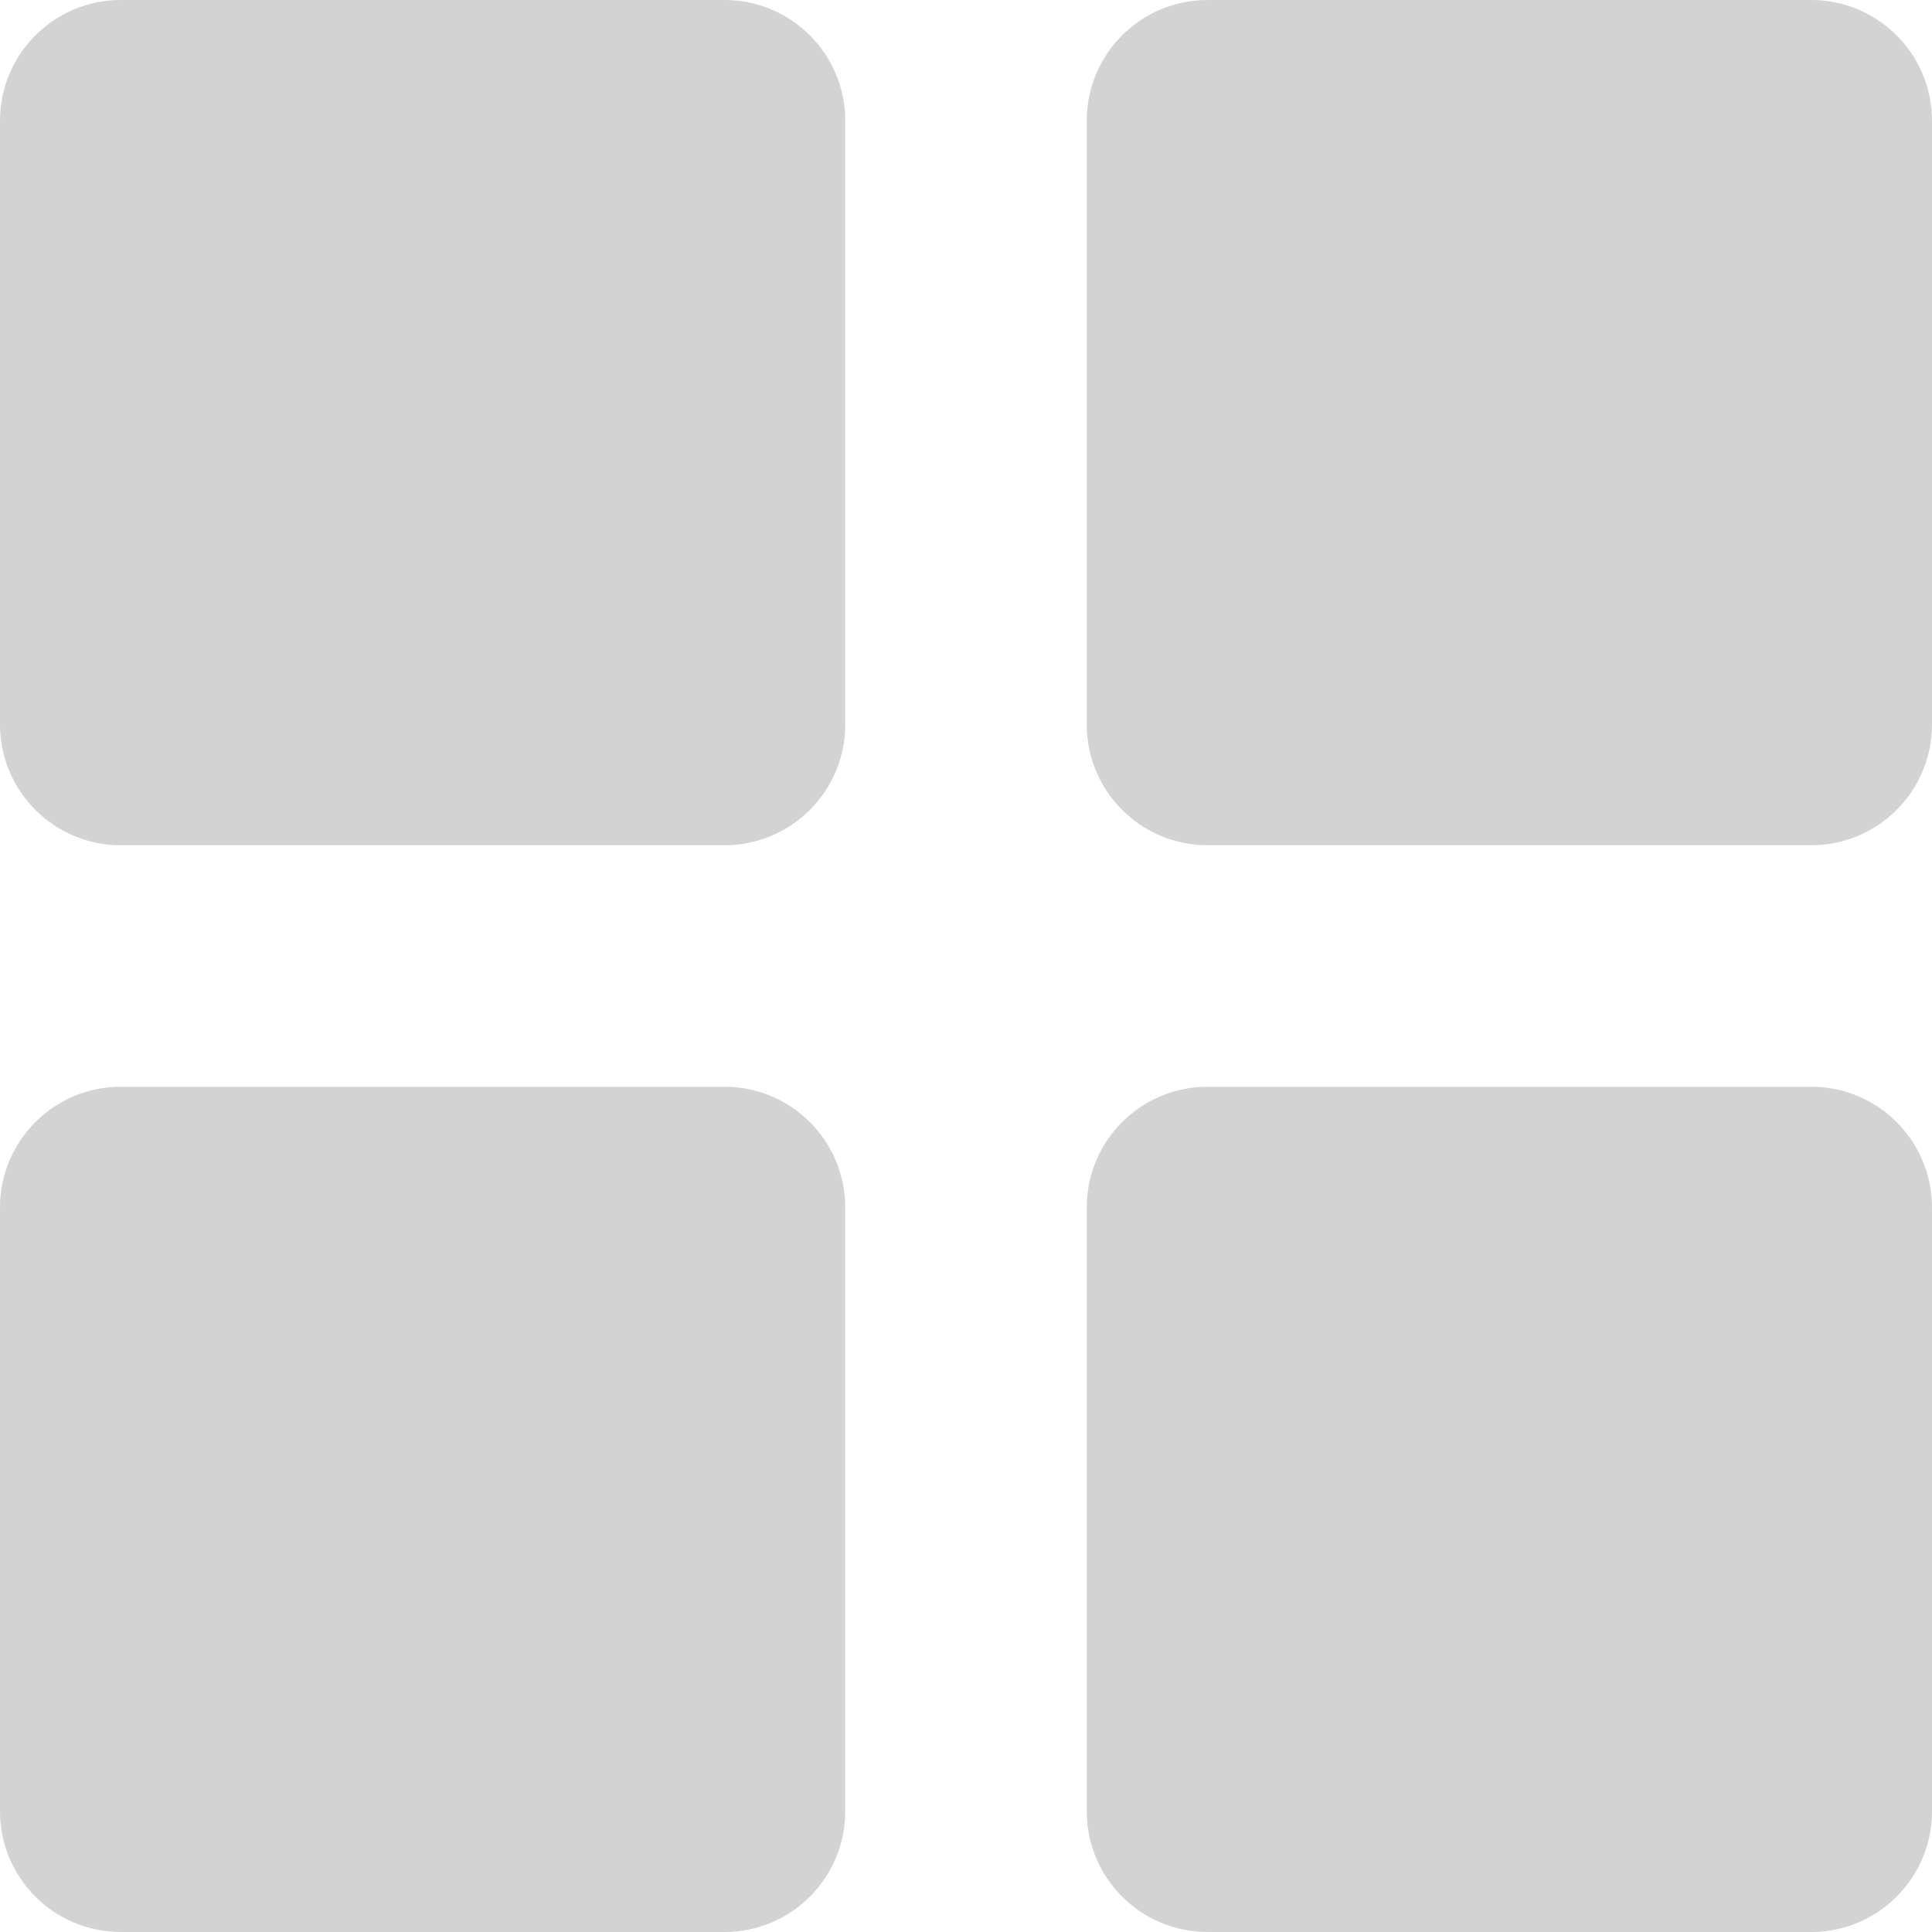
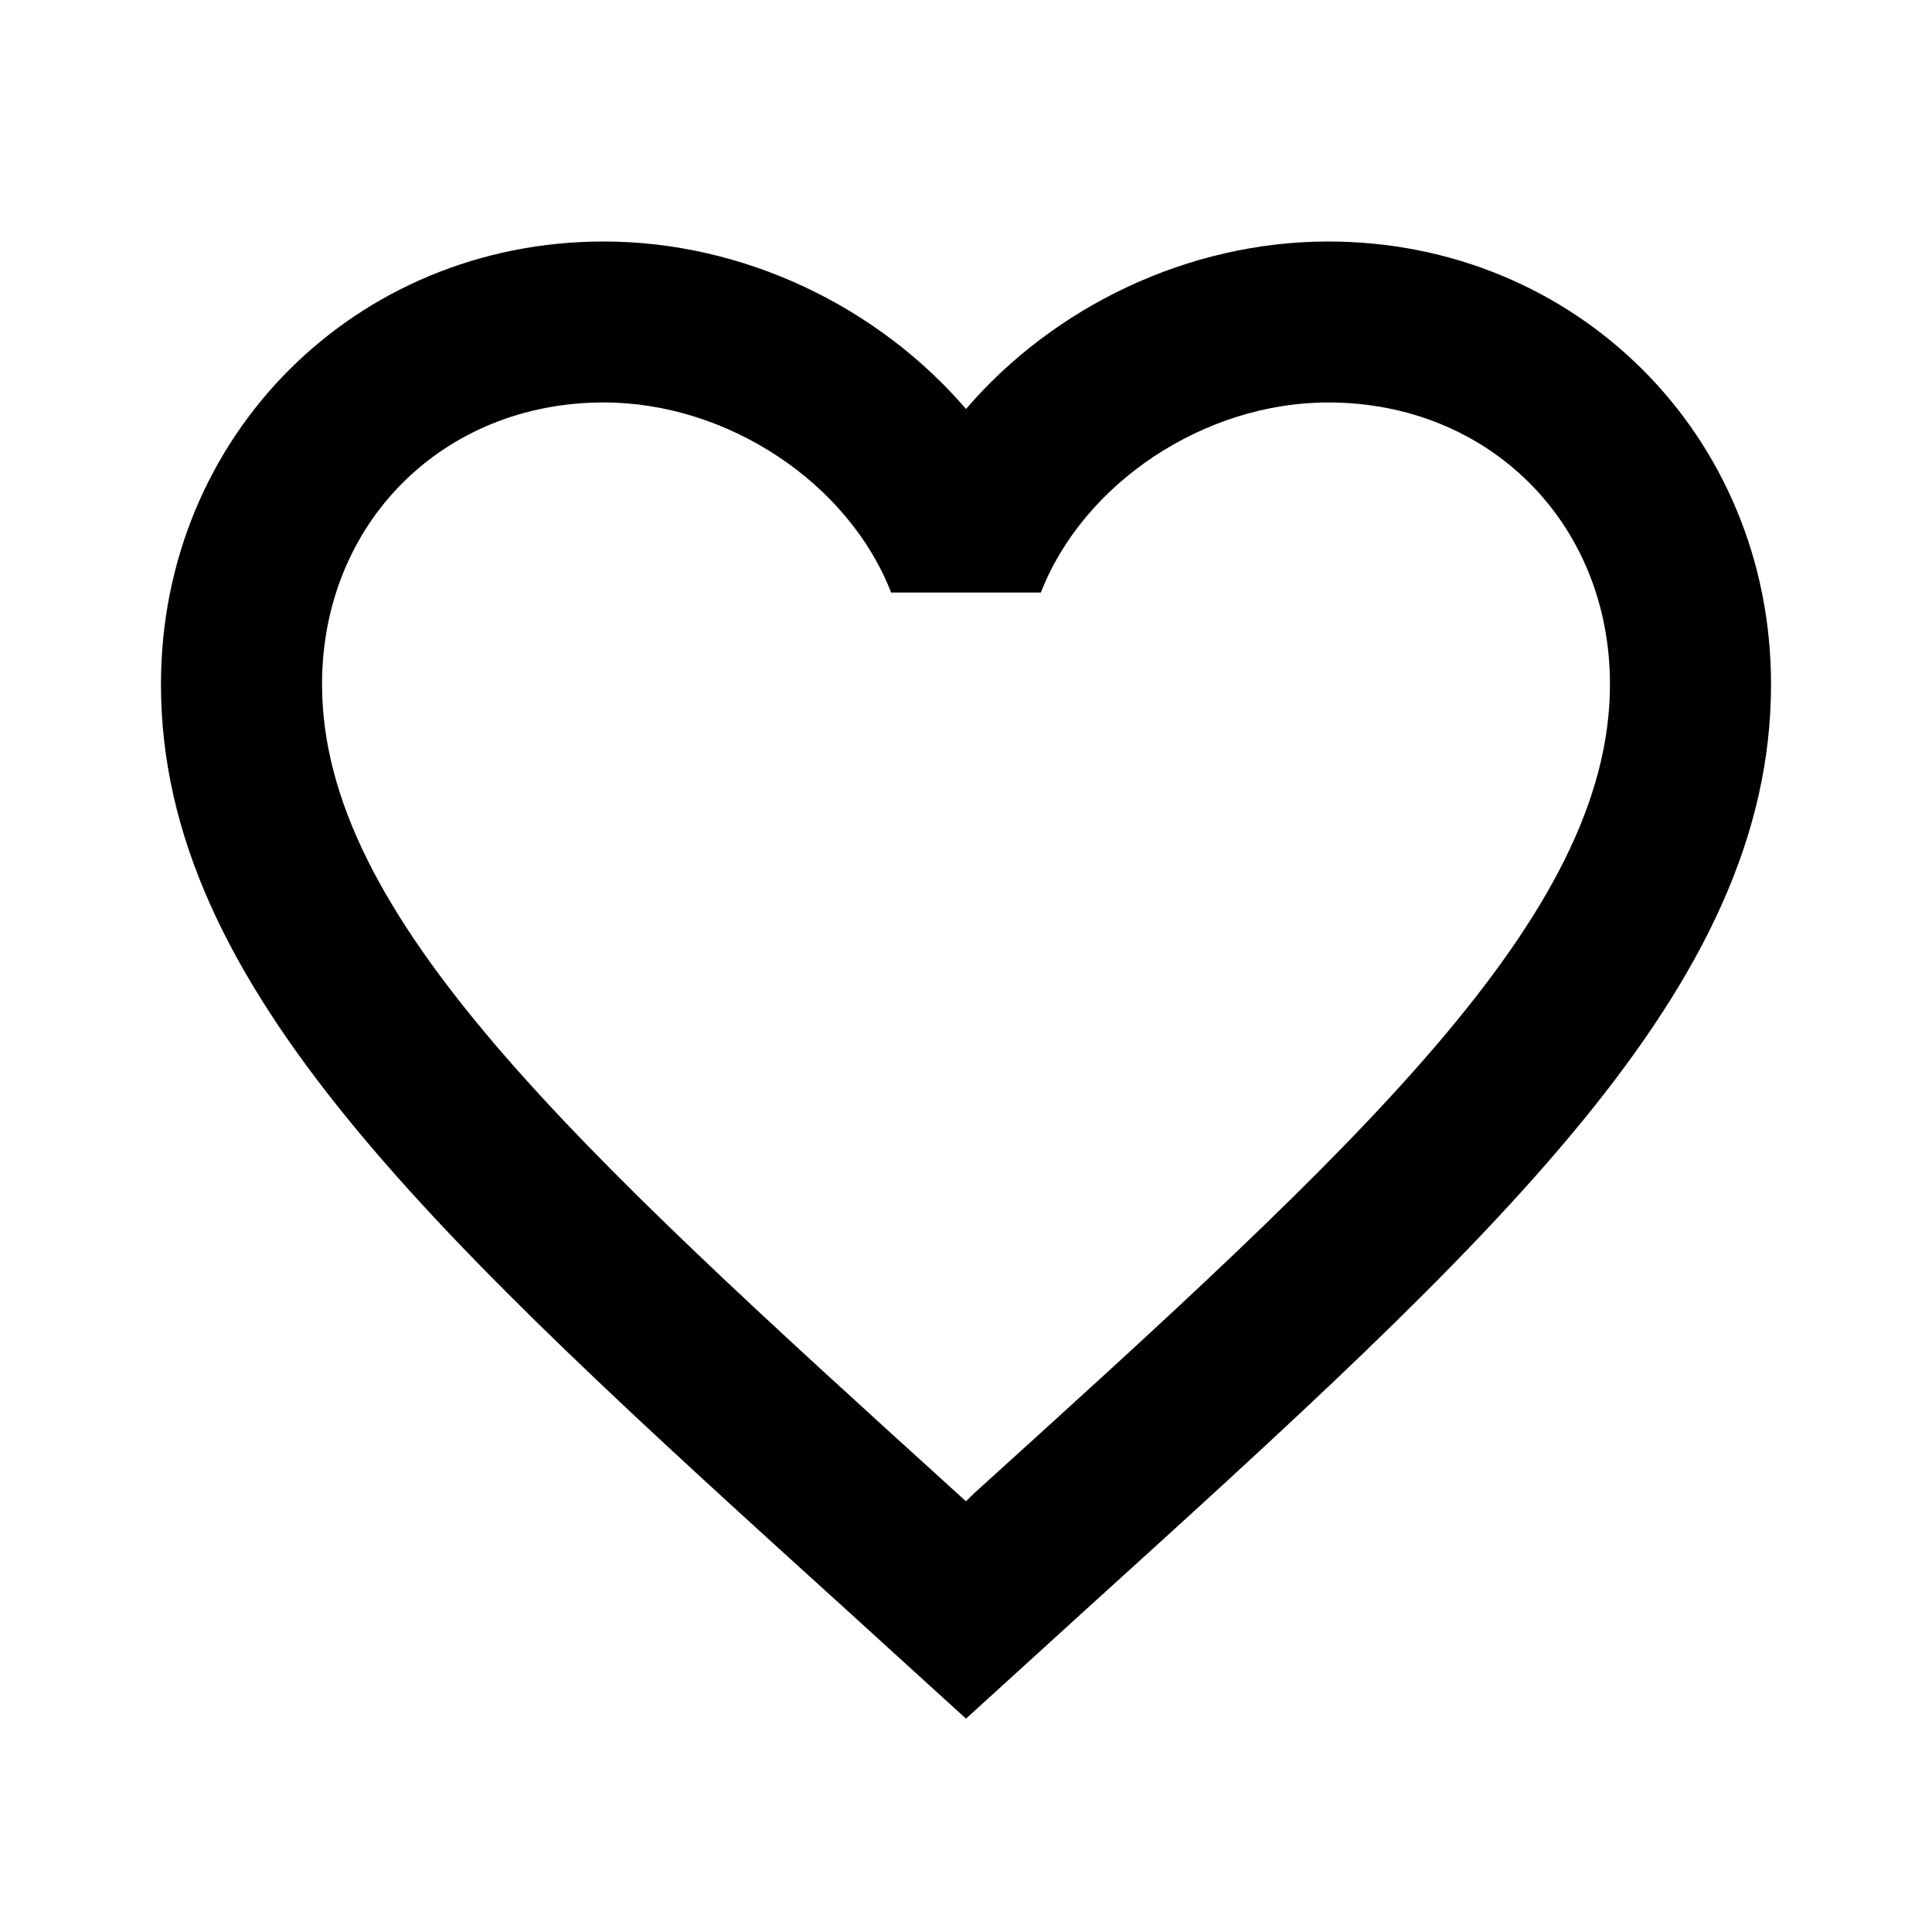
<svg xmlns="http://www.w3.org/2000/svg" width="16" height="16" viewBox="0 0 16 16" fill="none">
-   <rect y="9" width="7" height="7" rx="1" fill="#D3D3D3" />
-   <rect width="7" height="7" rx="1" fill="#D3D3D3" />
-   <rect x="9" y="9" width="7" height="7" rx="1" fill="#D3D3D3" />
-   <rect x="9" width="7" height="7" rx="1" fill="#D3D3D3" />
+   <path d="M8.067 12.367L8 12.433L7.927 12.367C4.76 9.493 2.667 7.593 2.667 5.667C2.667 4.333 3.667 3.333 5 3.333C6.027 3.333 7.027 4 7.38 4.907H8.62C8.973 4 9.973 3.333 11 3.333C12.333 3.333 13.333 4.333 13.333 5.667C13.333 7.593 11.24 9.493 8.067 12.367ZM11 2C9.84 2 8.727 2.54 8 3.387C7.273 2.54 6.16 2 5 2C2.947 2 1.333 3.607 1.333 5.667C1.333 8.18 3.6 10.24 7.033 13.353L8 14.233L8.967 13.353C12.4 10.24 14.667 8.18 14.667 5.667C14.667 3.607 13.053 2 11 2Z" fill="black" />
</svg>
